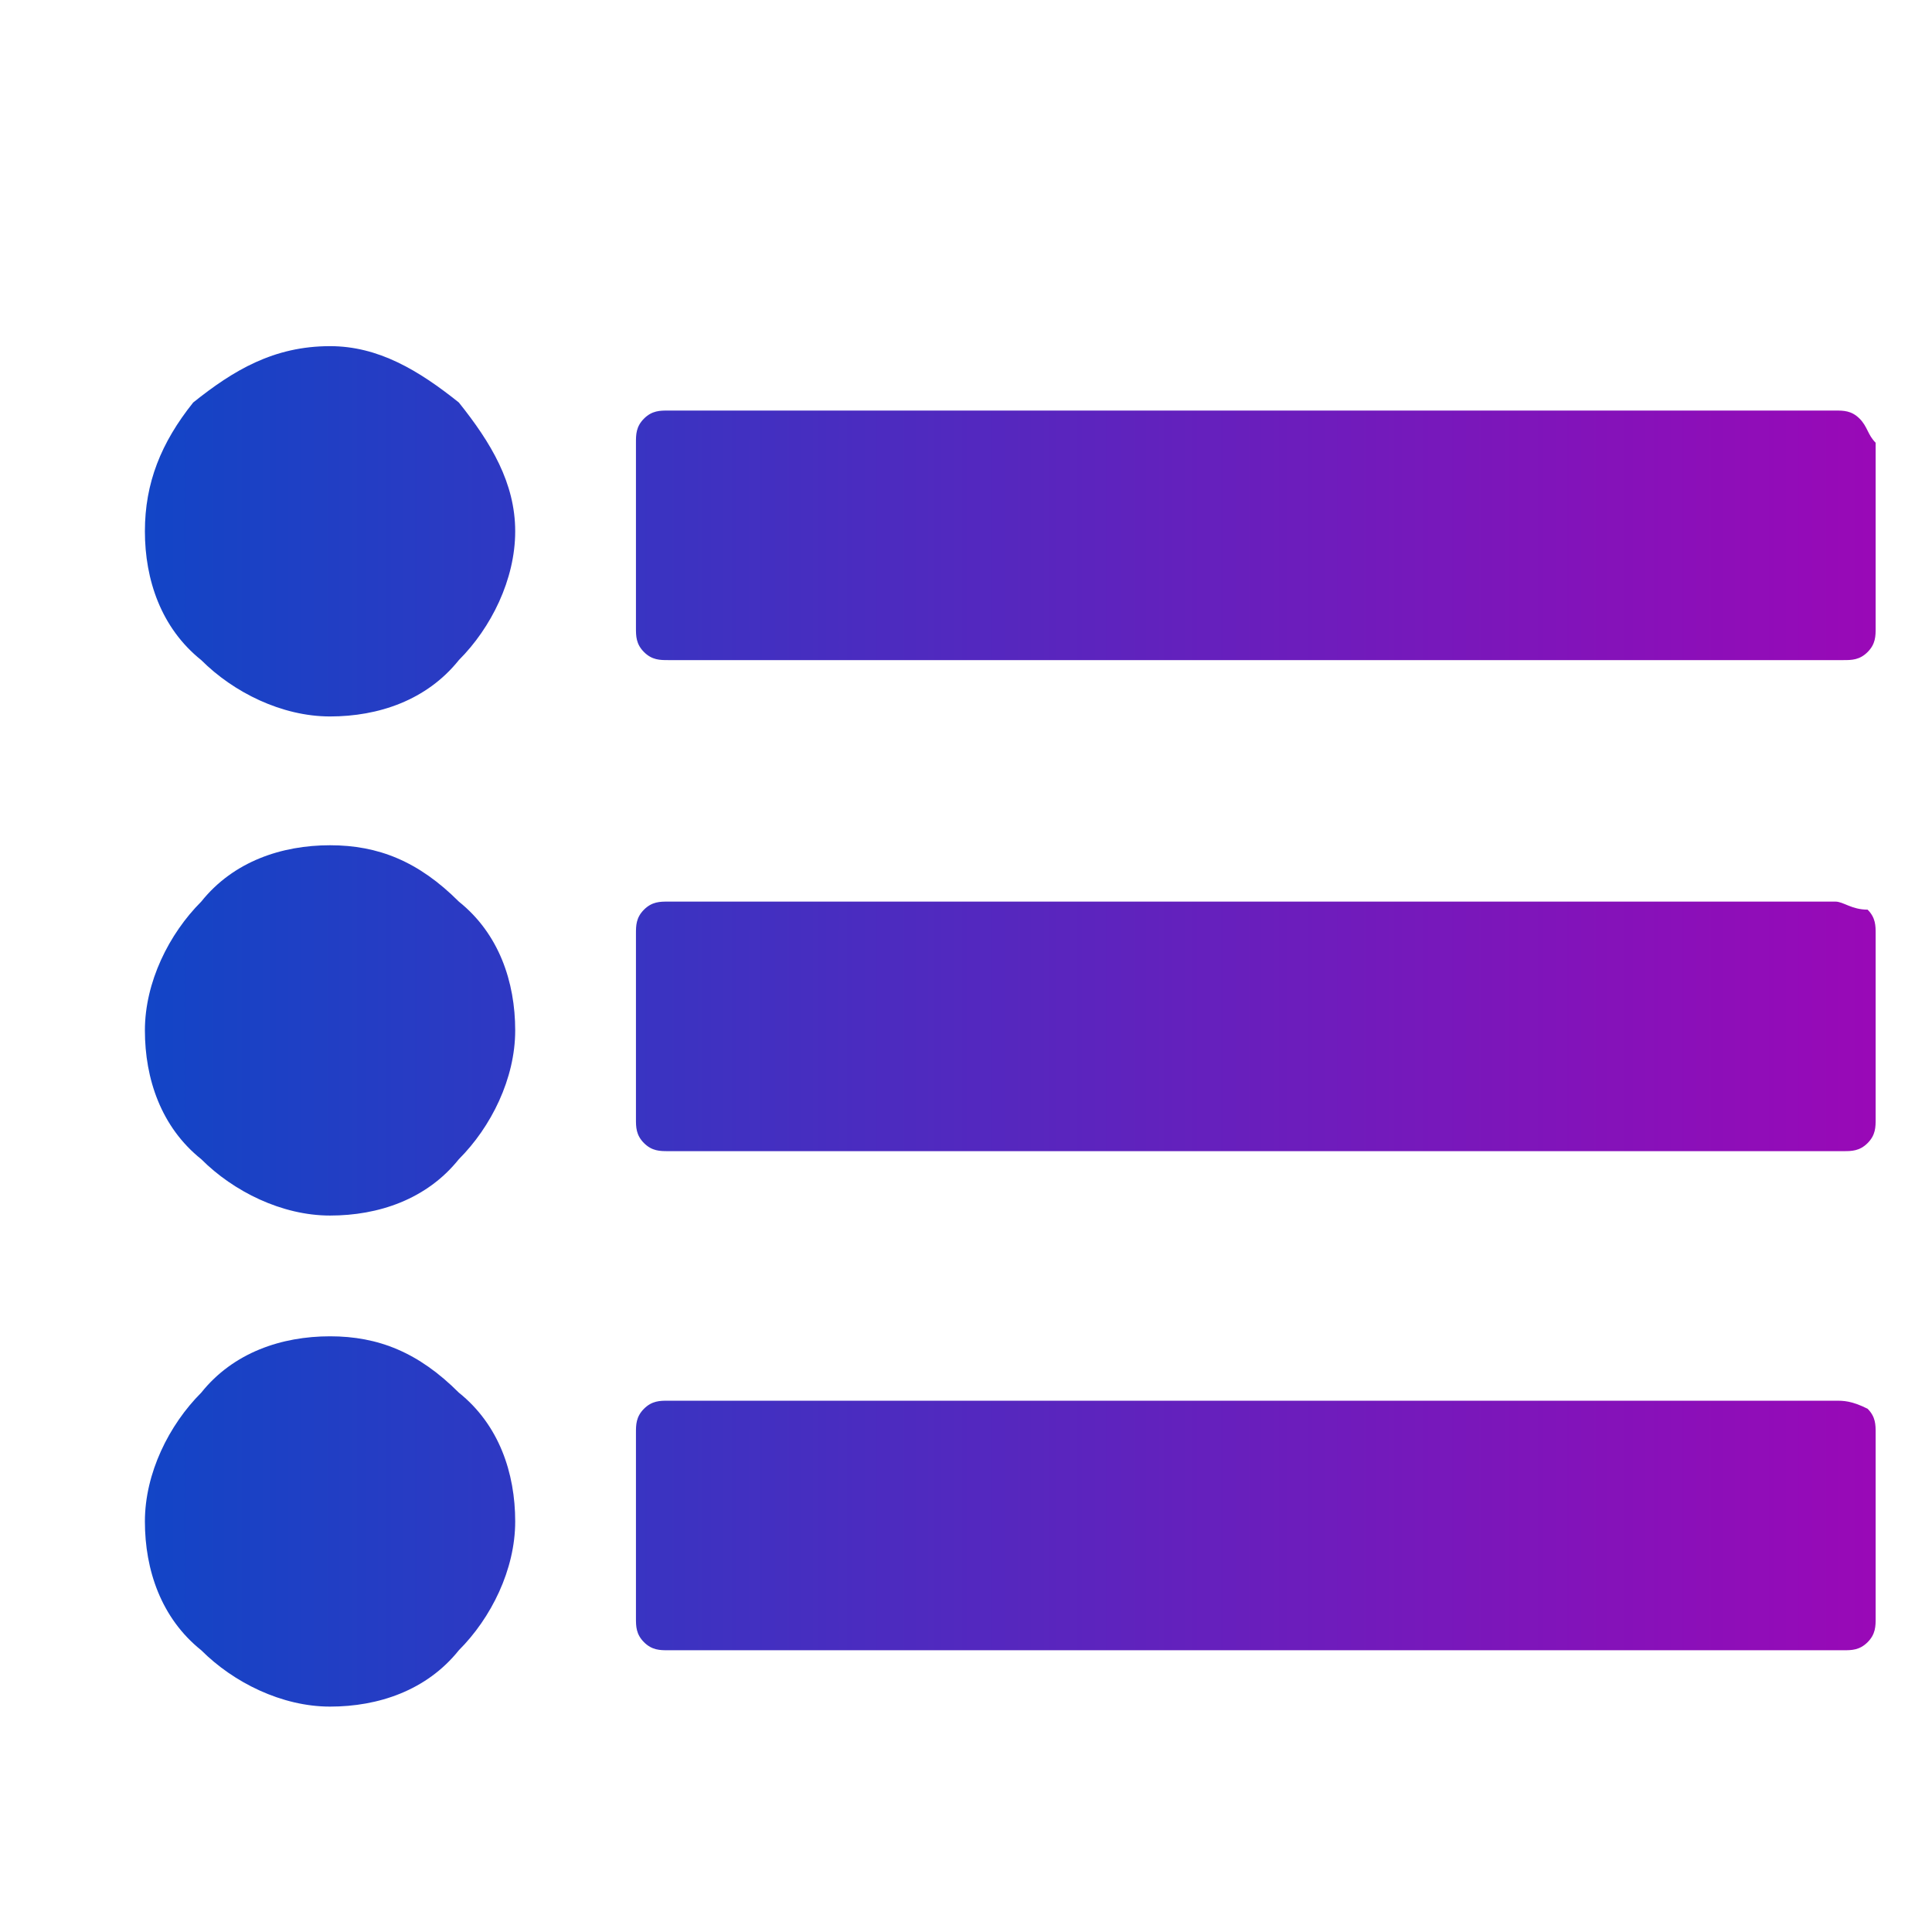
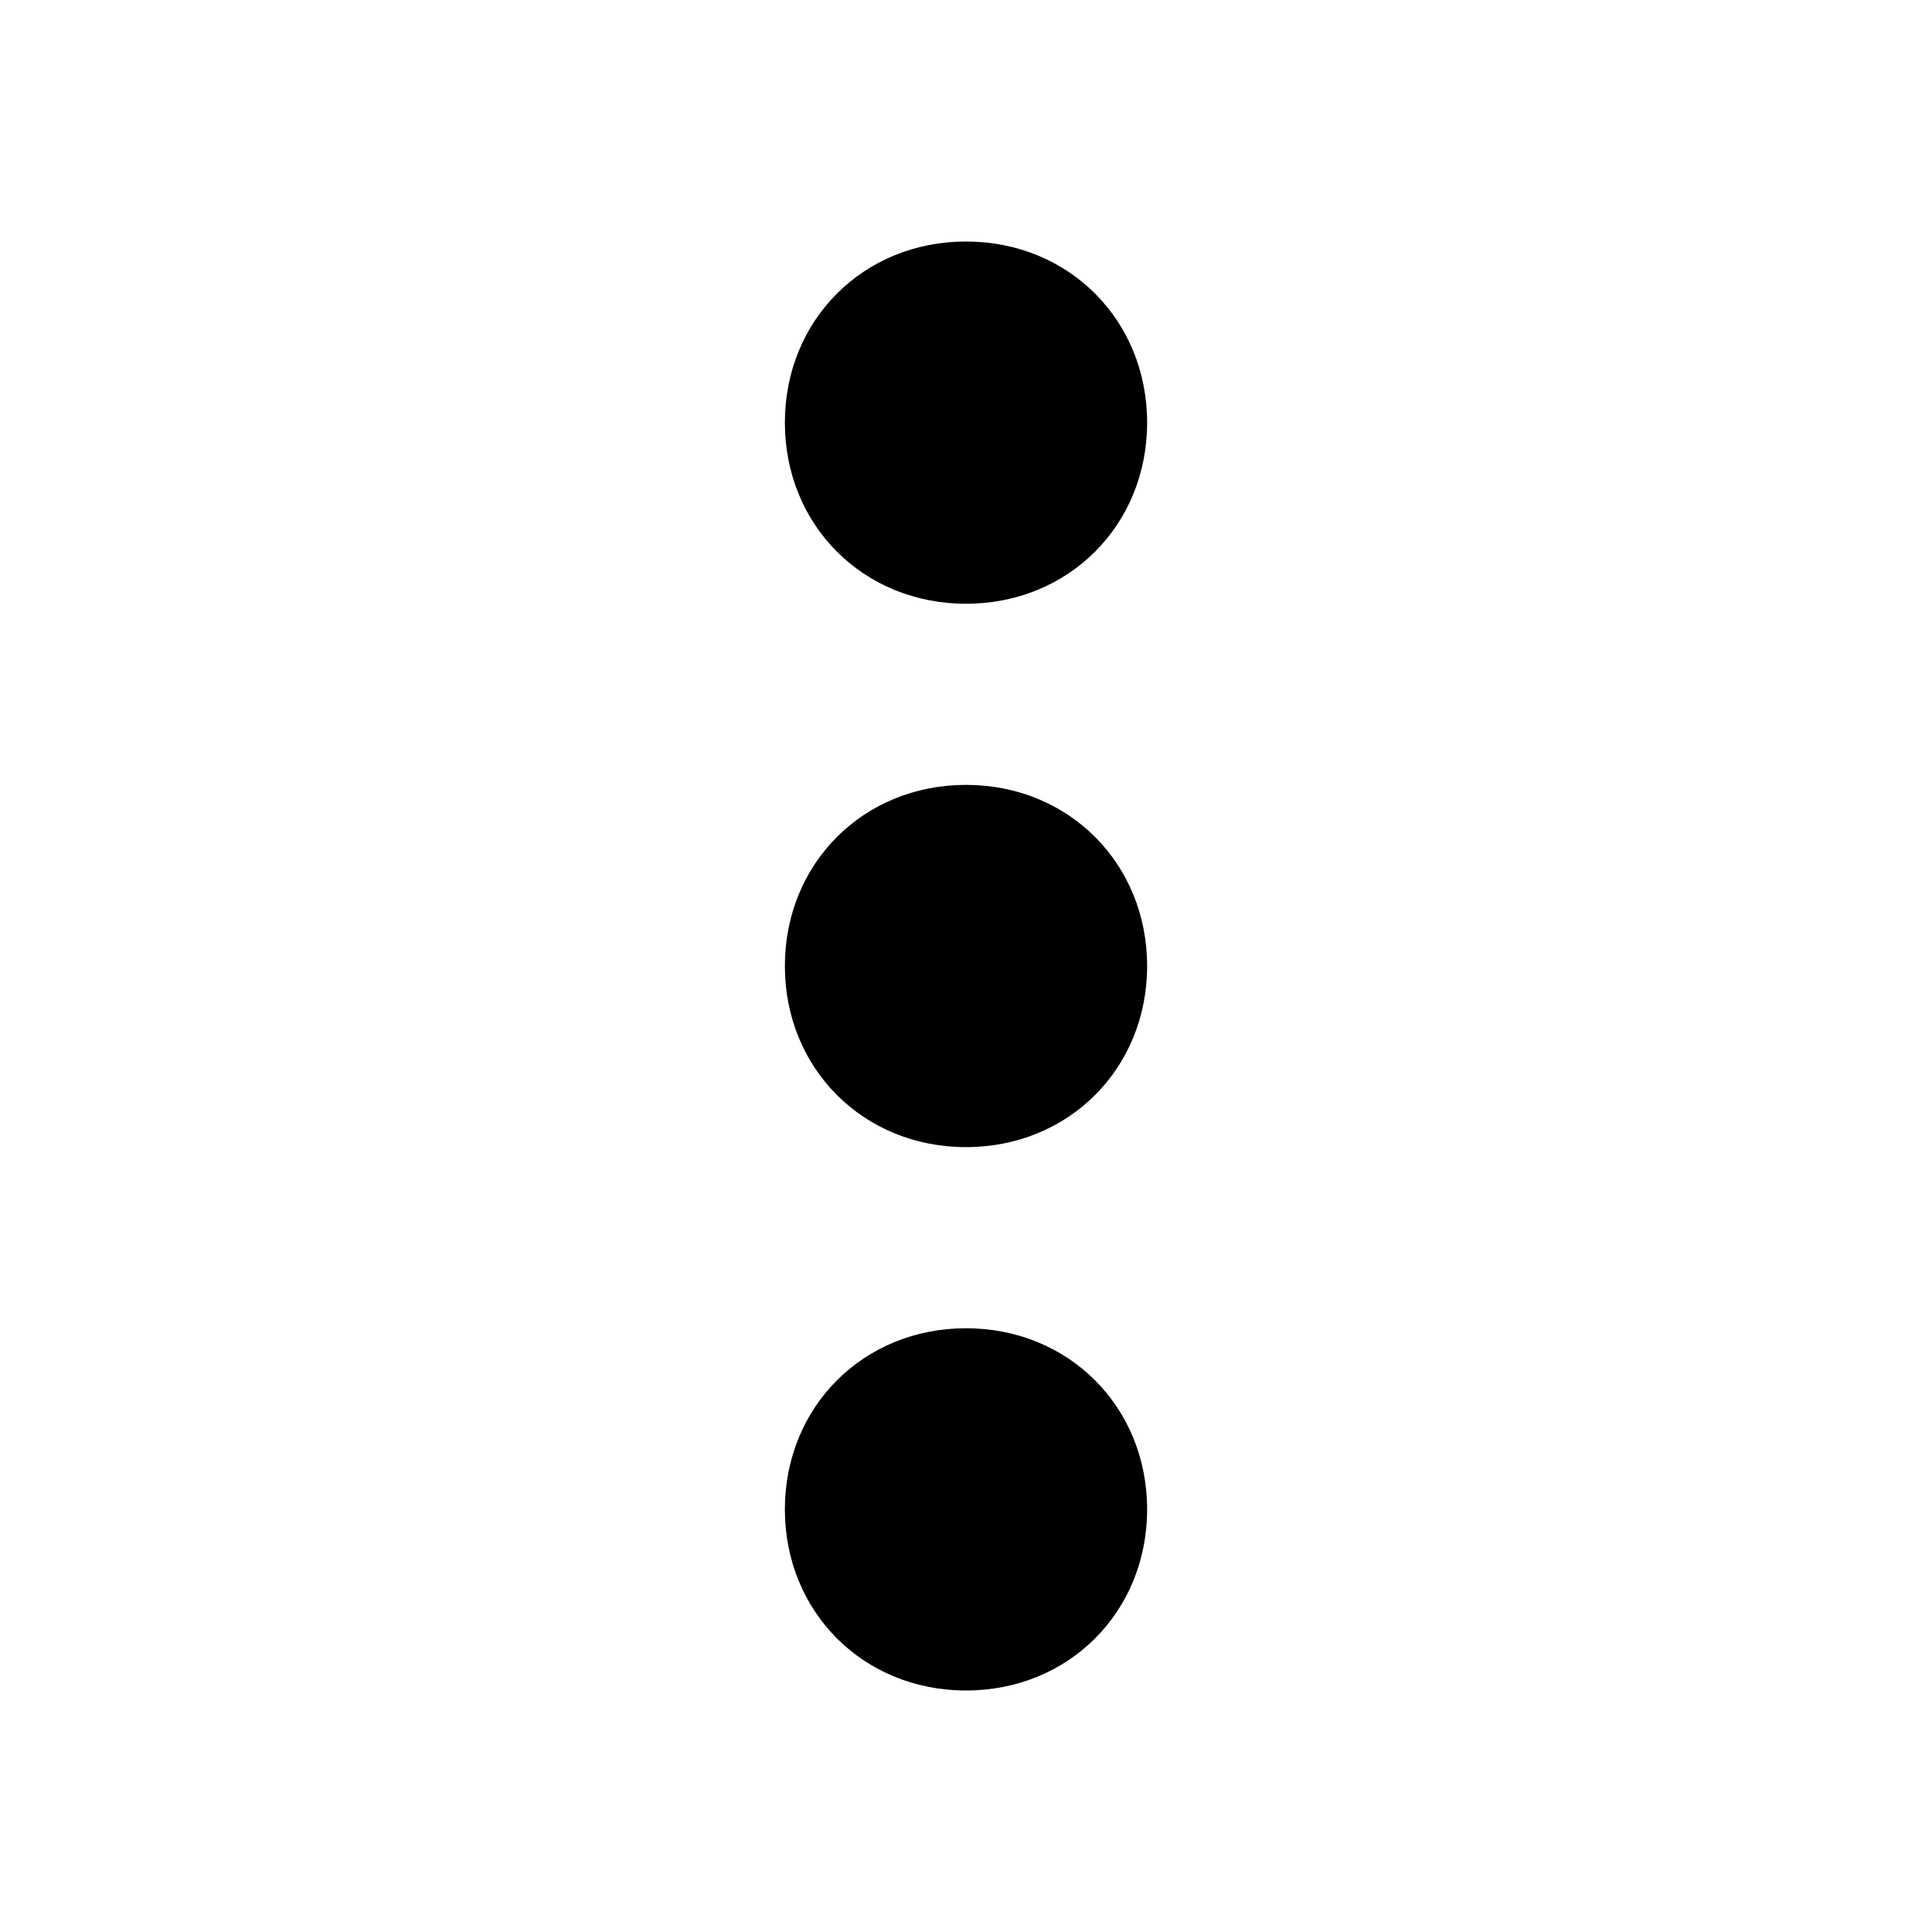
- <svg xmlns="http://www.w3.org/2000/svg" version="1.1" id="Layer_1" x="0px" y="0px" viewBox="0 0 24 24" style="enable-background:new 0 0 24 24;" xml:space="preserve">
-   <style type="text/css">
- 	.st0{fill:url(#SVGID_1_);}
- 	.st1{fill:url(#SVGID_2_);}
- 	.st2{fill:url(#SVGID_3_);}
- 	.st3{fill:url(#SVGID_4_);}
- 	.st4{fill:url(#SVGID_5_);}
- 	.st5{fill:url(#SVGID_6_);}
- 	.st6{fill:url(#SVGID_7_);}
- 	.st7{fill:url(#SVGID_8_);}
- 	.st8{fill:url(#SVGID_9_);}
- 	.st9{fill:url(#SVGID_10_);}
- 	.st10{fill:url(#SVGID_11_);}
- 	.st11{fill:url(#SVGID_12_);}
- 	.st12{fill:url(#SVGID_13_);}
- 	.st13{fill:url(#SVGID_14_);}
- 	.st14{fill:url(#SVGID_15_);}
- 	.st15{fill:url(#SVGID_16_);}
- 	.st16{fill:url(#SVGID_17_);}
- 	.st17{fill:url(#SVGID_18_);}
- 	.st18{fill:url(#SVGID_19_);}
- 	.st19{fill:url(#SVGID_20_);}
- 	.st20{fill:url(#SVGID_21_);}
- 	.st21{fill:url(#SVGID_22_);}
- 	.st22{fill:url(#SVGID_23_);}
- 	.st23{fill:url(#SVGID_24_);}
- 	.st24{fill:url(#SVGID_25_);}
- 	.st25{fill:url(#SVGID_26_);}
- 	.st26{fill:url(#SVGID_27_);}
- 	.st27{fill:url(#SVGID_28_);}
- 	.st28{fill:url(#SVGID_29_);}
- 	.st29{fill:url(#SVGID_30_);}
- 	.st30{fill:url(#SVGID_31_);}
- 	.st31{fill:url(#SVGID_32_);}
- 	.st32{fill:url(#SVGID_33_);}
- 	.st33{fill:url(#SVGID_34_);}
- 	.st34{fill:url(#SVGID_35_);}
- 	.st35{fill:url(#SVGID_36_);}
- 	.st36{fill:url(#SVGID_37_);}
- 	.st37{fill:url(#SVGID_38_);}
- 	.st38{fill:url(#SVGID_39_);}
- 	.st39{fill:url(#SVGID_40_);}
- 	.st40{fill:url(#SVGID_41_);}
- 	.st41{fill:url(#SVGID_42_);}
- 	.st42{fill:url(#SVGID_43_);}
- 	.st43{fill:url(#SVGID_44_);}
- 	.st44{fill:url(#SVGID_45_);}
- 	.st45{fill:url(#SVGID_46_);}
- 	.st46{fill:url(#SVGID_47_);}
- 	.st47{fill:url(#SVGID_48_);}
- 	.st48{fill:url(#SVGID_49_);}
- 	.st49{fill:url(#SVGID_50_);}
- 	.st50{fill:url(#SVGID_51_);}
- 	.st51{fill:url(#SVGID_52_);}
- 	.st52{fill:url(#SVGID_53_);}
- 	.st53{fill:url(#SVGID_54_);}
- 	.st54{fill:url(#SVGID_55_);}
- 	.st55{fill:url(#SVGID_56_);}
- 	.st56{fill:url(#SVGID_57_);}
- 	.st57{fill:url(#SVGID_58_);}
- 	.st58{fill:url(#SVGID_59_);}
- 	.st59{fill:url(#SVGID_60_);}
- 	.st60{fill:url(#SVGID_61_);}
- 	.st61{fill:url(#SVGID_62_);}
- 	.st62{fill:url(#SVGID_63_);}
- 	.st63{fill:url(#SVGID_64_);}
- 	.st64{fill:url(#SVGID_65_);}
- 	.st65{fill:url(#SVGID_66_);}
- 	.st66{fill:url(#SVGID_67_);}
- 	.st67{fill:url(#SVGID_68_);}
- 	.st68{fill:url(#SVGID_69_);}
- 	.st69{fill:url(#SVGID_70_);}
- 	.st70{fill:url(#SVGID_71_);}
- 	.st71{fill:url(#SVGID_72_);}
- 	.st72{fill:url(#SVGID_73_);}
- 	.st73{fill:url(#SVGID_74_);}
- 	.st74{fill:url(#SVGID_75_);}
- 	.st75{fill:url(#SVGID_76_);}
- 	.st76{fill:url(#SVGID_77_);}
- 	.st77{fill:url(#SVGID_78_);}
- 	.st78{fill:url(#SVGID_79_);}
- 	.st79{fill:url(#SVGID_80_);}
- 	.st80{fill:url(#SVGID_81_);}
- 	.st81{fill:url(#SVGID_82_);}
- 	.st82{fill:url(#SVGID_83_);}
- 	.st83{fill:url(#SVGID_84_);}
- 	.st84{fill:url(#SVGID_85_);}
- 	.st85{fill:url(#SVGID_86_);}
- 	.st86{fill:url(#SVGID_87_);}
- 	.st87{fill:url(#SVGID_88_);}
- 	.st88{fill:url(#SVGID_89_);}
- 	.st89{fill:url(#SVGID_90_);}
- 	.st90{fill:url(#SVGID_91_);}
- 	.st91{fill:url(#SVGID_92_);}
- 	.st92{fill:url(#SVGID_93_);}
- 	.st93{fill:url(#SVGID_94_);}
- 	.st94{fill:url(#SVGID_95_);}
- 	.st95{fill:url(#SVGID_96_);}
- 	.st96{fill:url(#SVGID_97_);}
- 	.st97{fill:url(#SVGID_98_);}
- 	.st98{fill:url(#SVGID_99_);}
- 	.st99{fill:url(#SVGID_100_);}
- 	.st100{fill:url(#SVGID_101_);}
- 	.st101{fill:url(#SVGID_102_);}
- 	.st102{fill:url(#SVGID_103_);}
- 	.st103{fill:url(#SVGID_104_);}
- 	.st104{fill:url(#SVGID_105_);}
- 	.st105{fill:url(#SVGID_106_);}
- 	.st106{fill:url(#SVGID_107_);}
- 	.st107{fill:url(#SVGID_108_);}
- 	.st108{fill:url(#SVGID_109_);}
- 	.st109{fill:url(#SVGID_110_);}
- 	.st110{fill:url(#SVGID_111_);}
- 	.st111{fill:url(#SVGID_112_);}
- 	.st112{fill:url(#SVGID_113_);}
- 	.st113{fill:url(#SVGID_114_);}
- </style>
-   <linearGradient id="SVGID_1_" gradientUnits="userSpaceOnUse" x1="1.755" y1="12.783" x2="23.221" y2="12.783">
-     <stop offset="0" style="stop-color:#1245C6" />
-     <stop offset="1" style="stop-color:#9909B7" />
-   </linearGradient>
-   <path class="st0" d="M4.1,10.5c-0.6,0-1.2,0.2-1.6,0.7c-0.4,0.4-0.7,1-0.7,1.6c0,0.6,0.2,1.2,0.7,1.6c0.4,0.4,1,0.7,1.6,0.7  c0.6,0,1.2-0.2,1.6-0.7c0.4-0.4,0.7-1,0.7-1.6c0-0.6-0.2-1.2-0.7-1.6C5.2,10.7,4.7,10.5,4.1,10.5z M4.1,4.3C3.4,4.3,2.9,4.6,2.4,5  C2,5.5,1.8,6,1.8,6.6c0,0.6,0.2,1.2,0.7,1.6c0.4,0.4,1,0.7,1.6,0.7c0.6,0,1.2-0.2,1.6-0.7c0.4-0.4,0.7-1,0.7-1.6  C6.4,6,6.1,5.5,5.7,5C5.2,4.6,4.7,4.3,4.1,4.3z M4.1,16.6c-0.6,0-1.2,0.2-1.6,0.7c-0.4,0.4-0.7,1-0.7,1.6c0,0.6,0.2,1.2,0.7,1.6  c0.4,0.4,1,0.7,1.6,0.7c0.6,0,1.2-0.2,1.6-0.7c0.4-0.4,0.7-1,0.7-1.6c0-0.6-0.2-1.2-0.7-1.6C5.2,16.8,4.7,16.6,4.1,16.6z M23.1,5.2  c-0.1-0.1-0.2-0.1-0.3-0.1H8.3c-0.1,0-0.2,0-0.3,0.1C7.9,5.3,7.9,5.4,7.9,5.5v2.3c0,0.1,0,0.2,0.1,0.3c0.1,0.1,0.2,0.1,0.3,0.1h14.6  c0.1,0,0.2,0,0.3-0.1c0.1-0.1,0.1-0.2,0.1-0.3V5.5C23.2,5.4,23.2,5.3,23.1,5.2z M22.8,11.2H8.3c-0.1,0-0.2,0-0.3,0.1  c-0.1,0.1-0.1,0.2-0.1,0.3v2.3c0,0.1,0,0.2,0.1,0.3c0.1,0.1,0.2,0.1,0.3,0.1h14.6c0.1,0,0.2,0,0.3-0.1c0.1-0.1,0.1-0.2,0.1-0.3v-2.3  c0-0.1,0-0.2-0.1-0.3C23,11.3,22.9,11.2,22.8,11.2z M22.8,17.4H8.3c-0.1,0-0.2,0-0.3,0.1c-0.1,0.1-0.1,0.2-0.1,0.3v2.3  c0,0.1,0,0.2,0.1,0.3c0.1,0.1,0.2,0.1,0.3,0.1h14.6c0.1,0,0.2,0,0.3-0.1c0.1-0.1,0.1-0.2,0.1-0.3v-2.3c0-0.1,0-0.2-0.1-0.3  C23,17.4,22.9,17.4,22.8,17.4z" />
+ <svg xmlns="http://www.w3.org/2000/svg" version="1.1" id="Icons" x="0px" y="0px" viewBox="0 0 32 32" style="enable-background:new 0 0 32 32;" xml:space="preserve">
+   <g>
+     <path d="M16,10c1.7,0,3-1.3,3-3s-1.3-3-3-3s-3,1.3-3,3S14.3,10,16,10z" />
+     <path d="M16,13c-1.7,0-3,1.3-3,3s1.3,3,3,3s3-1.3,3-3S17.7,13,16,13z" />
+     <path d="M16,22c-1.7,0-3,1.3-3,3s1.3,3,3,3s3-1.3,3-3S17.7,22,16,22z" />
+   </g>
</svg>
